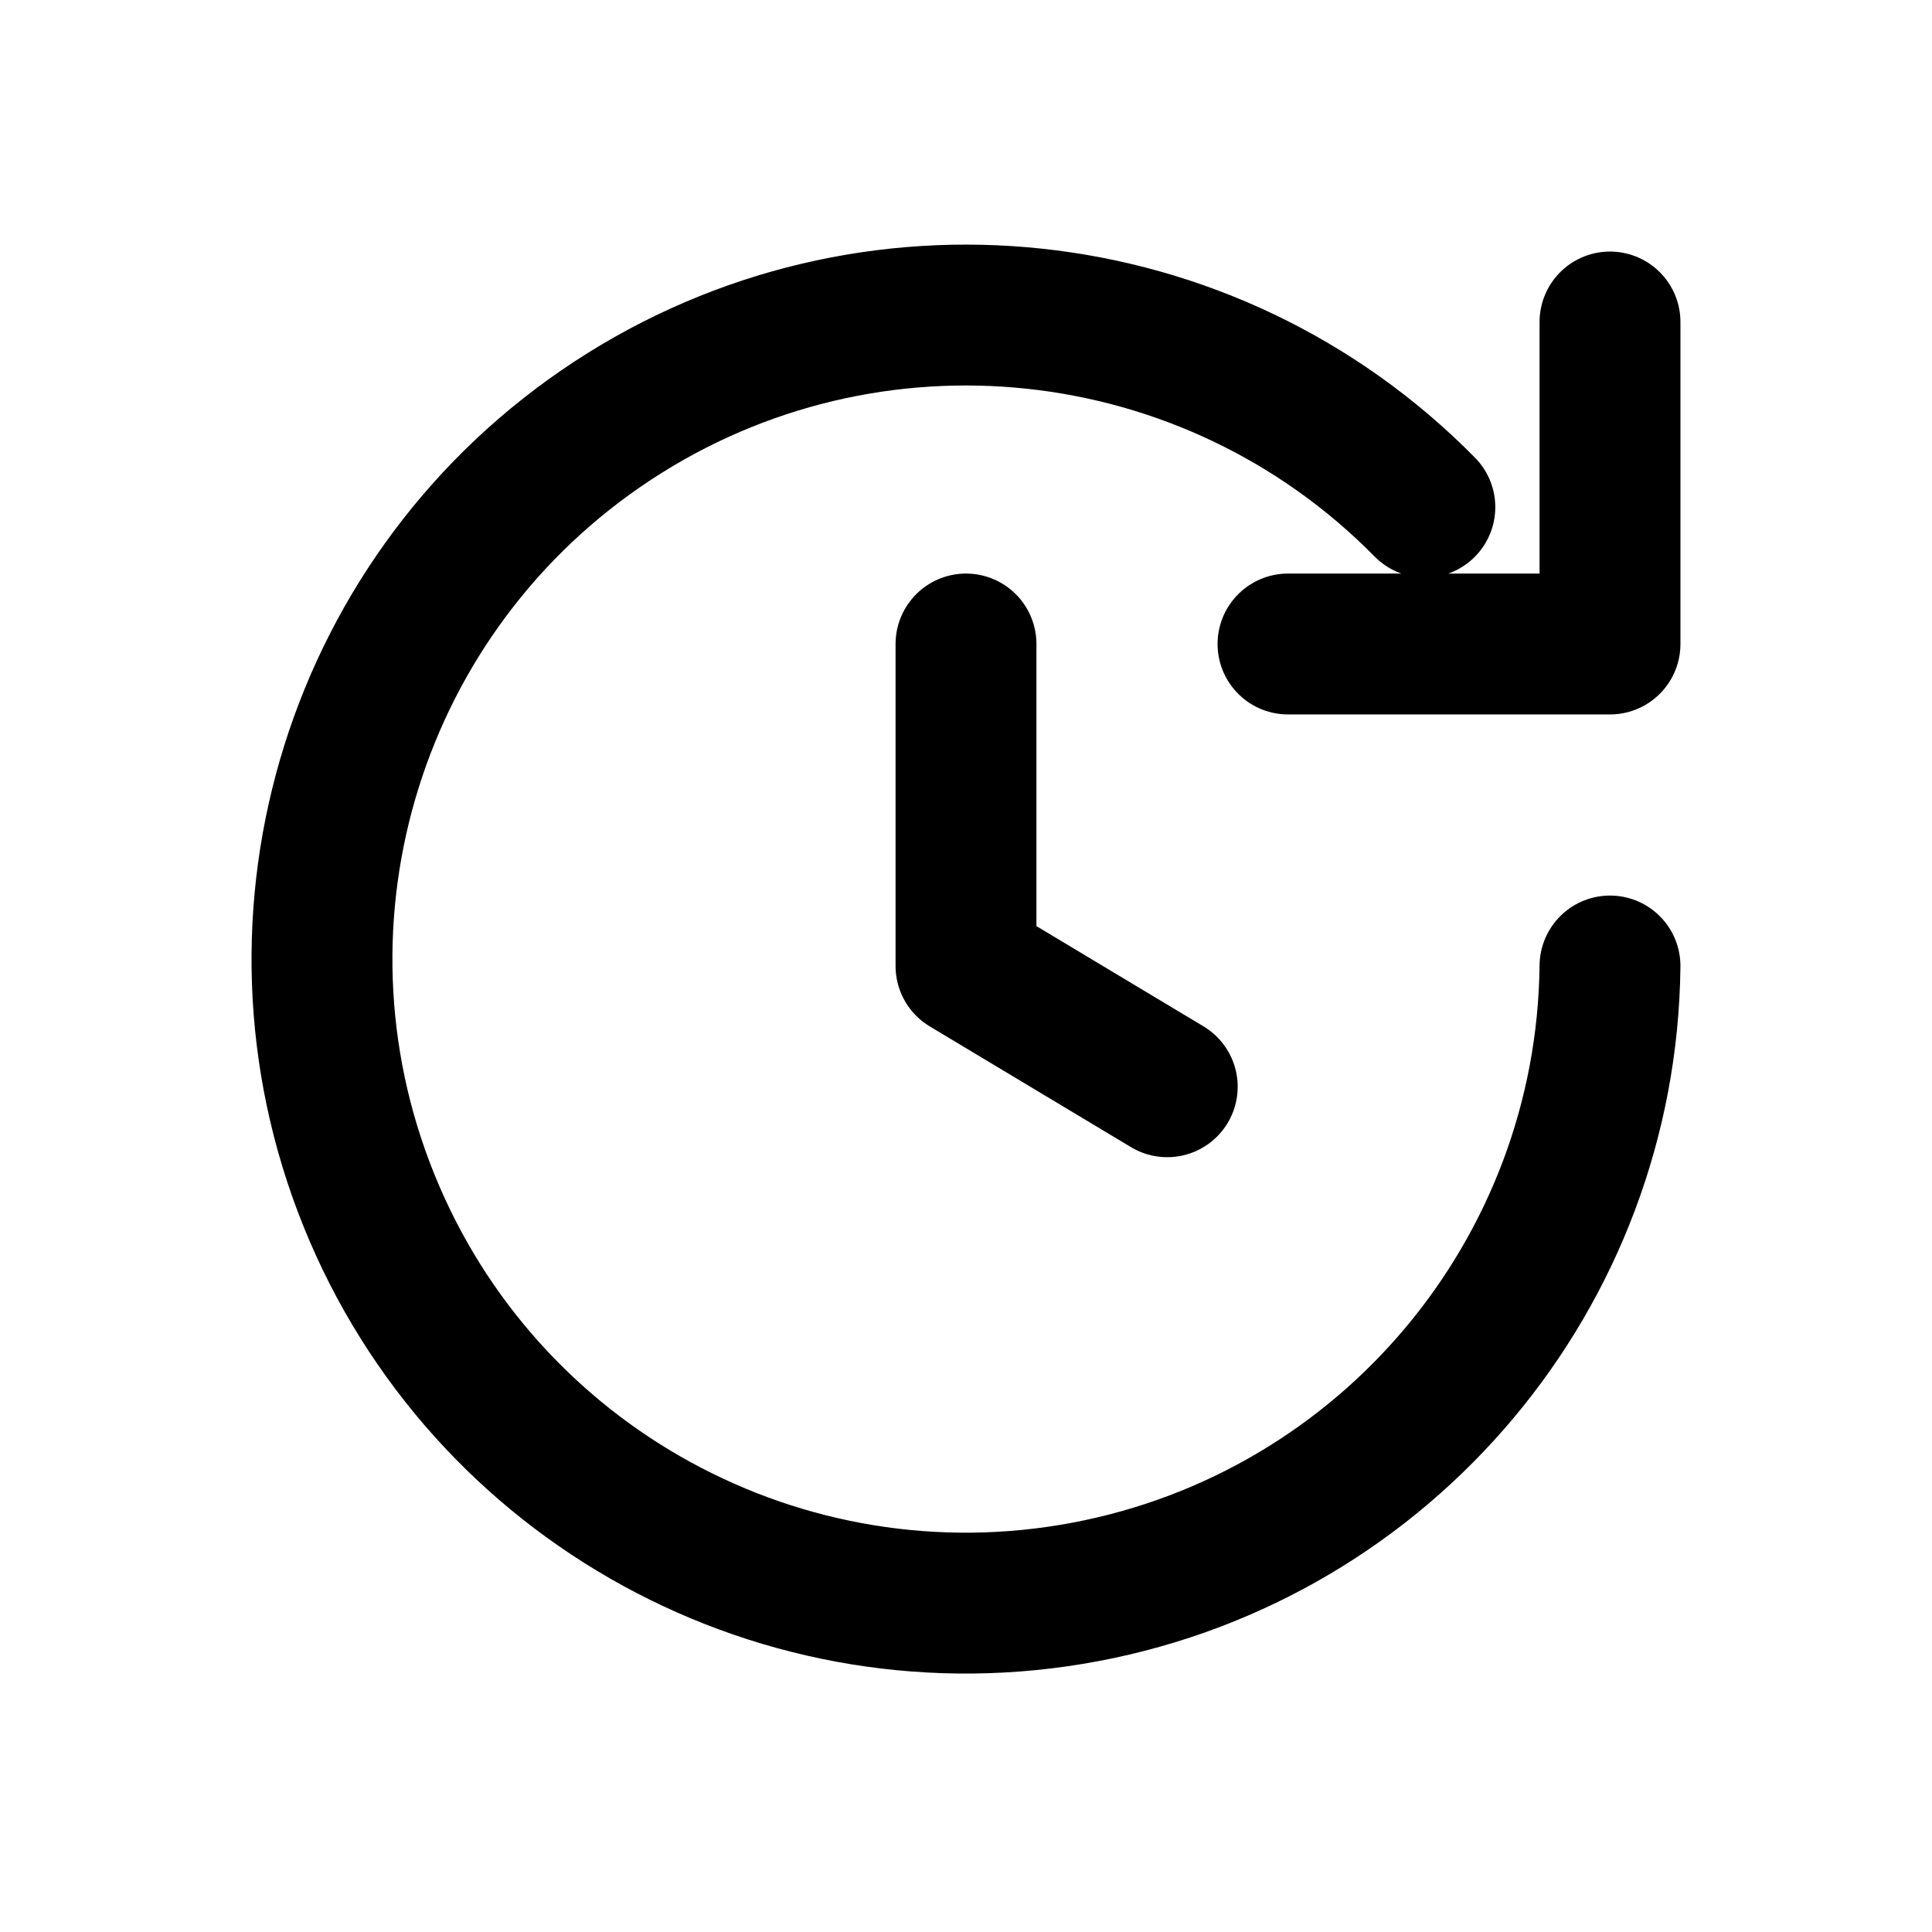
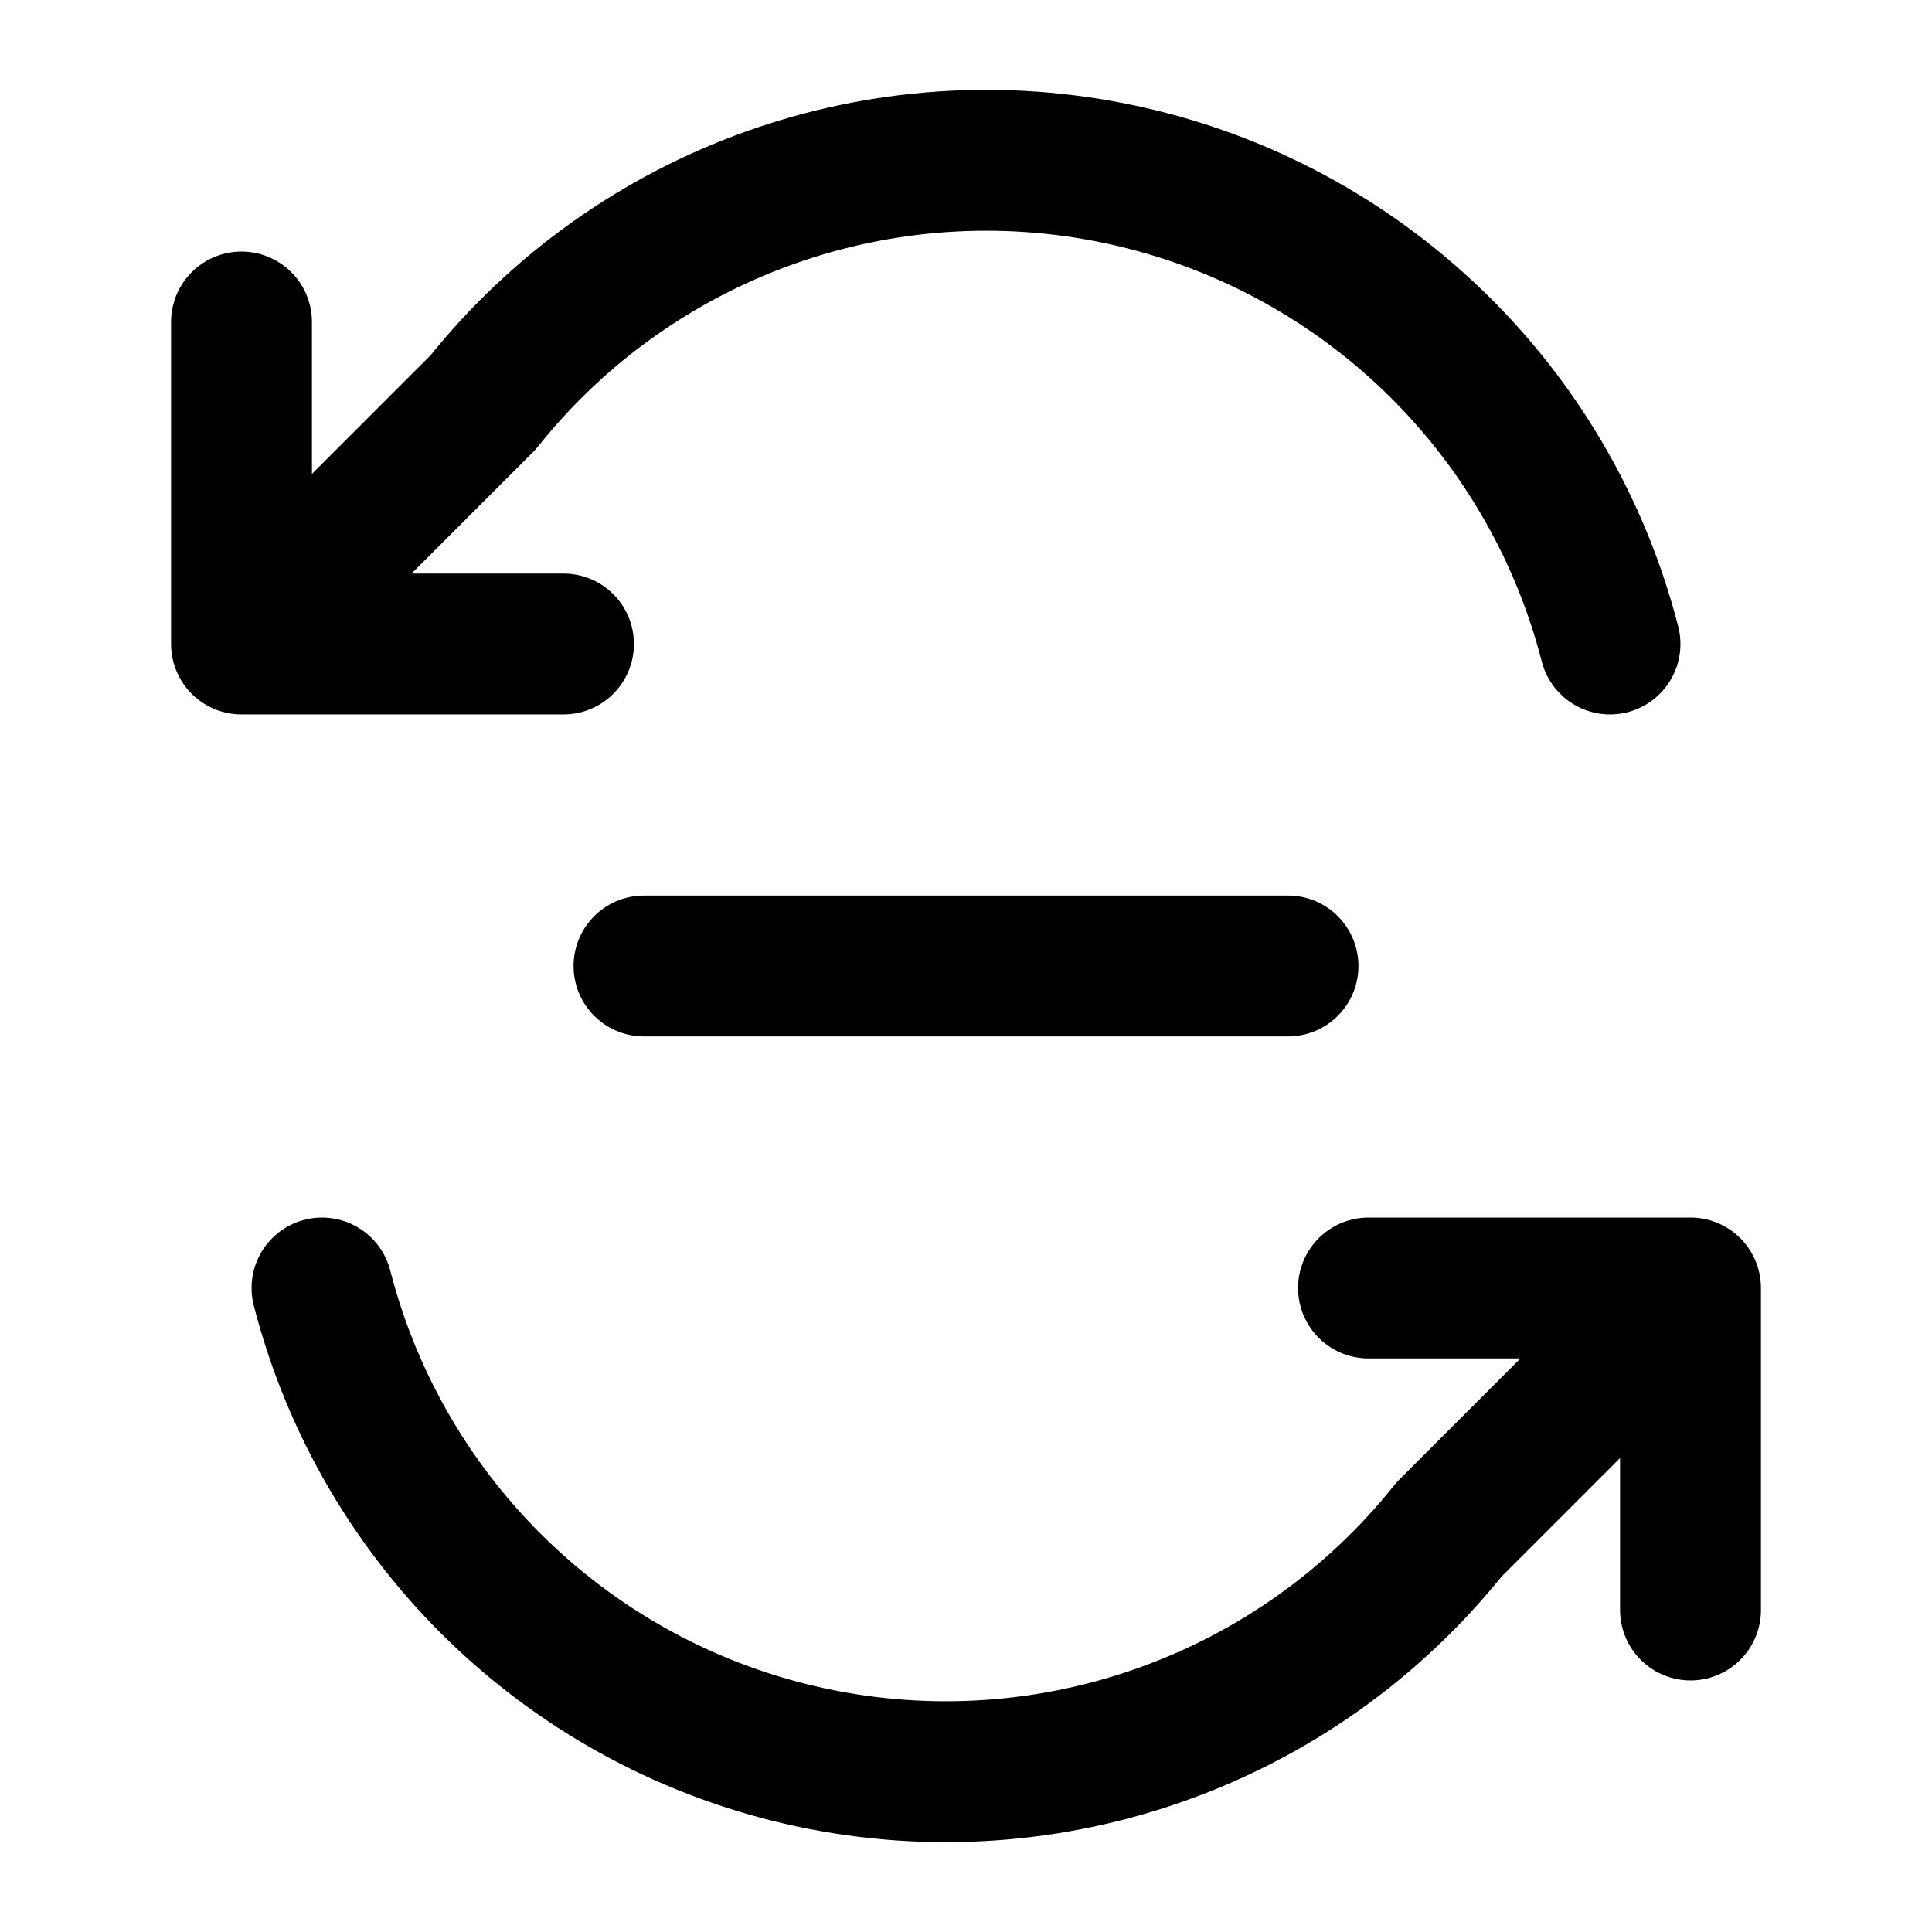
<svg xmlns="http://www.w3.org/2000/svg" viewBox="0 0 24 24" fill="none" stroke="currentColor" stroke-width="1.75" stroke-linecap="round" stroke-linejoin="round" role="img" aria-label="Ежемесячная трата">
-   <path d="M20 12a8 8 0 1 1-2.3-5.7M20 4v4h-4" />
-   <path d="M12 8v4l2.5 1.5" />
+   <path d="M20 8a8 8 0 0 0-14-3L3 8M3 4v4h4M4 16a8 8 0 0 0 14 3l3-3M17 16h4v4M8 12h8" />
</svg>
